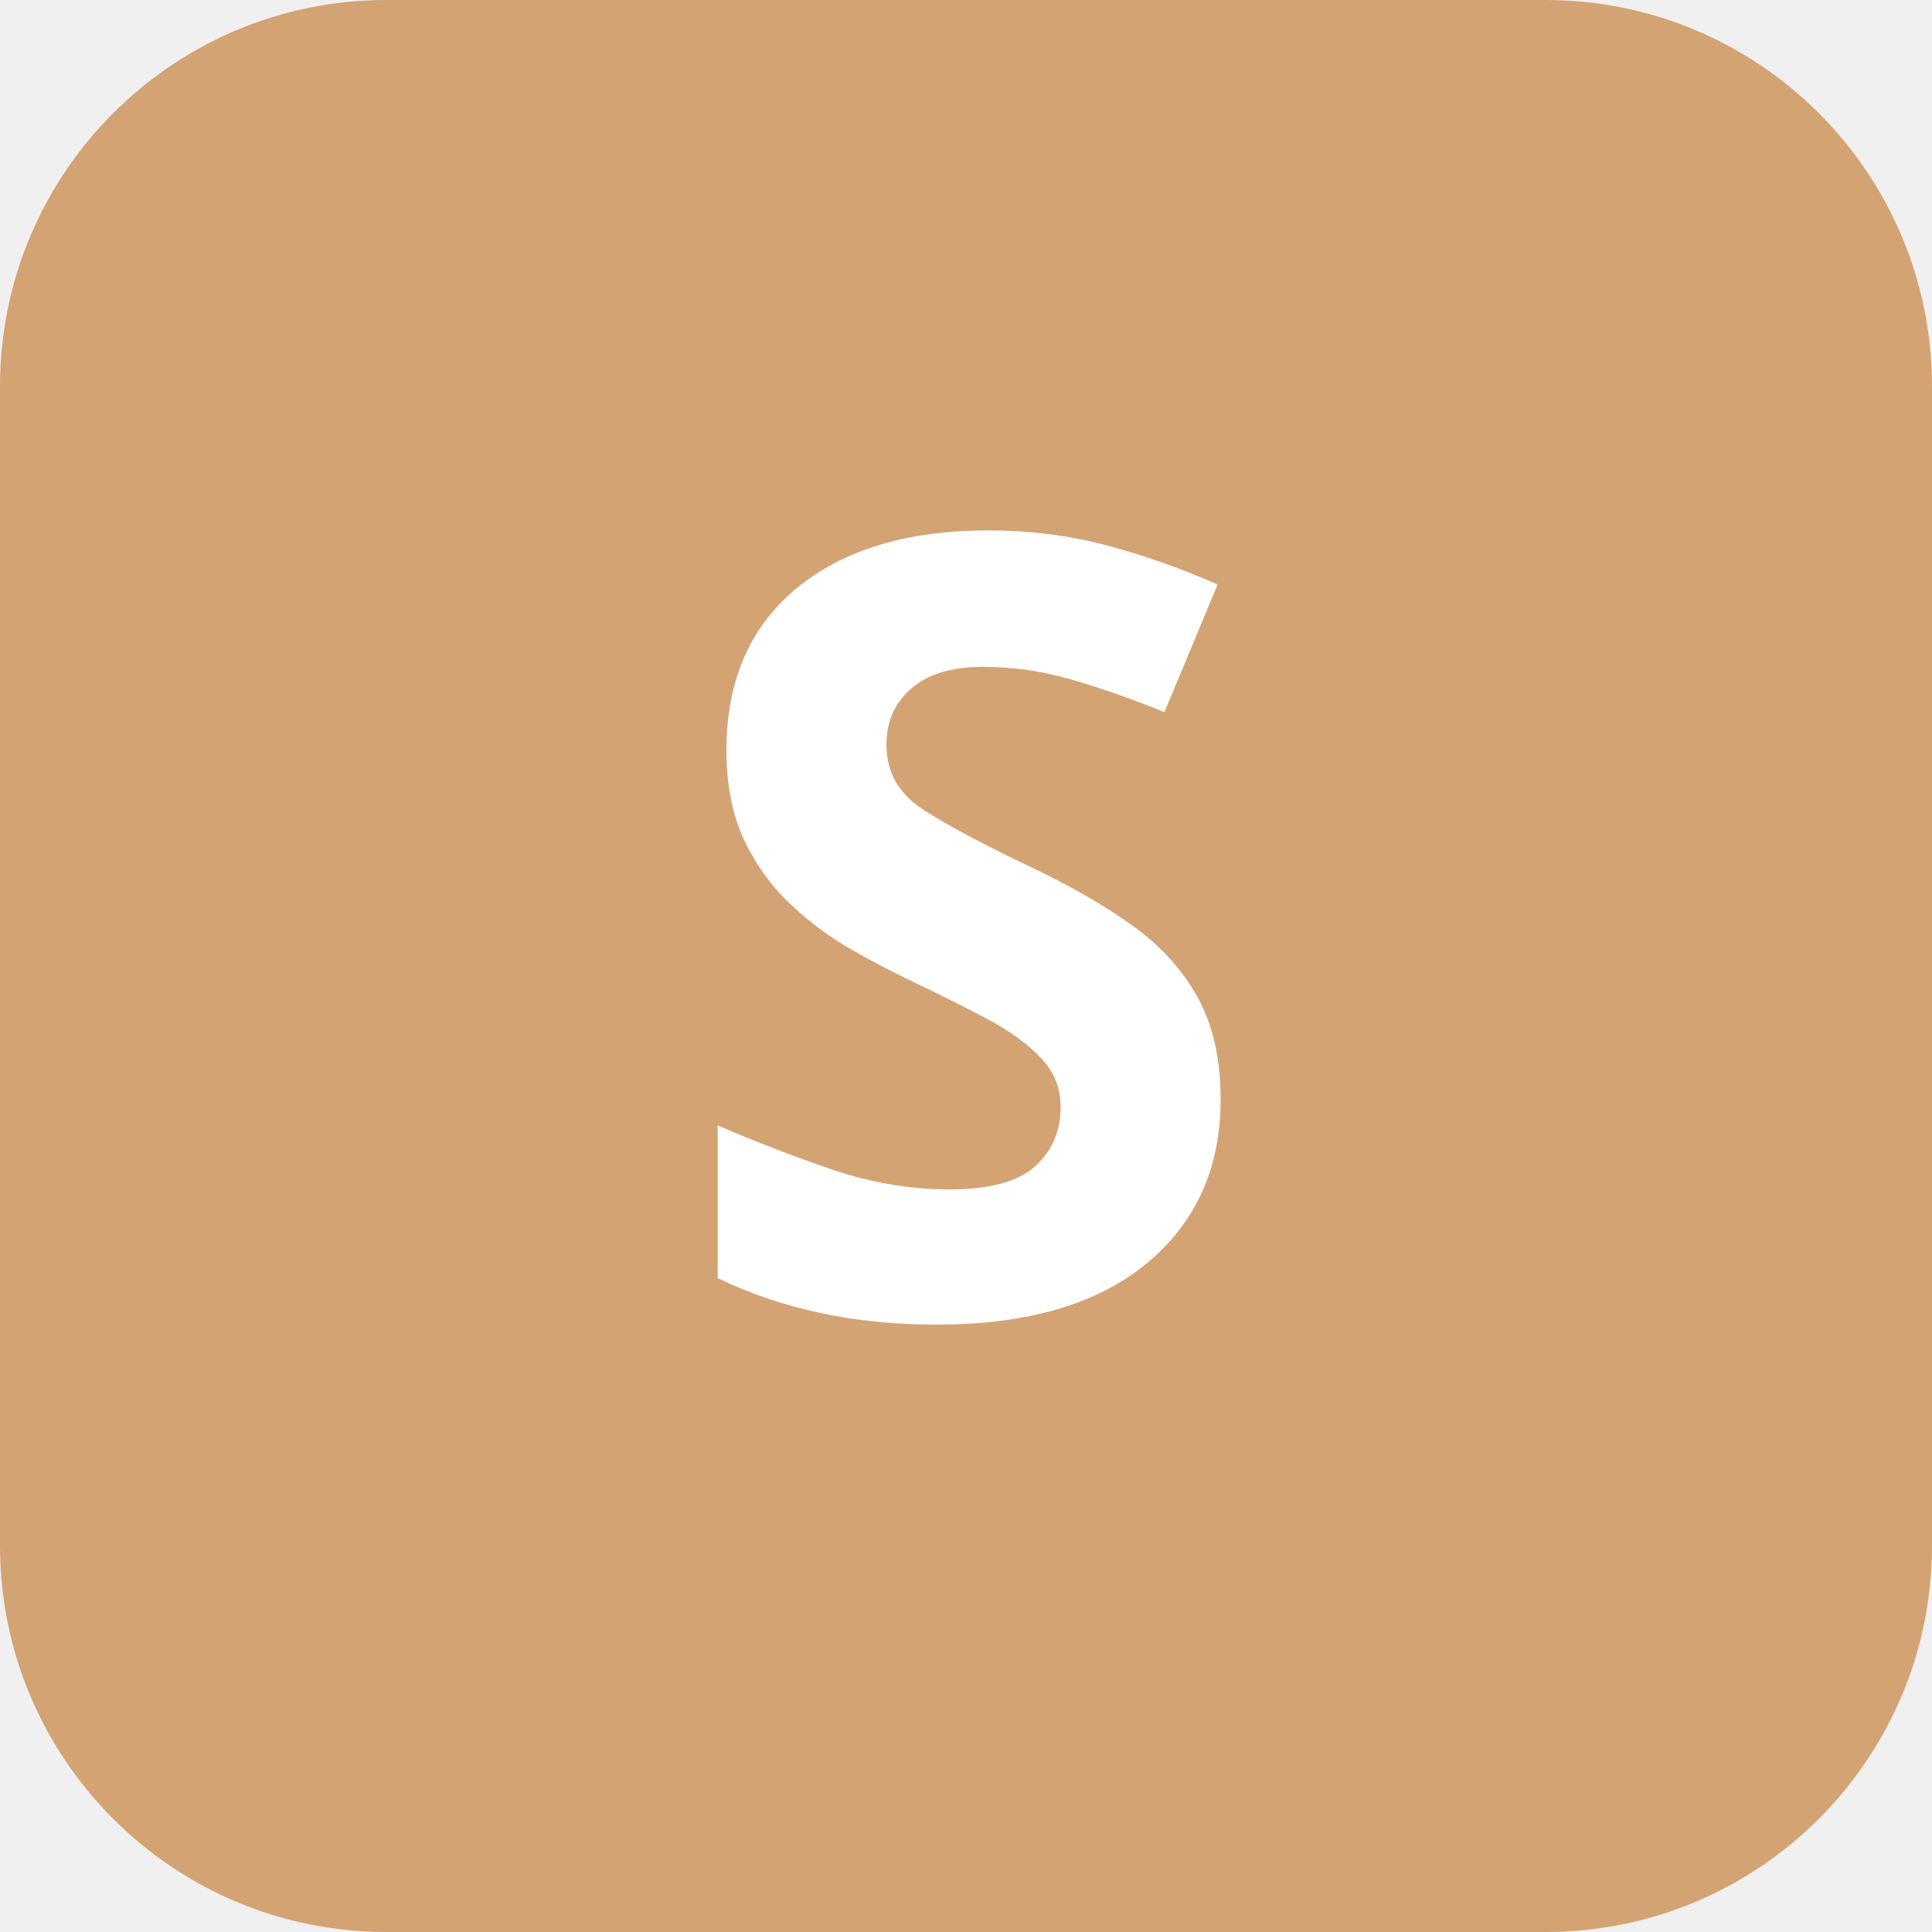
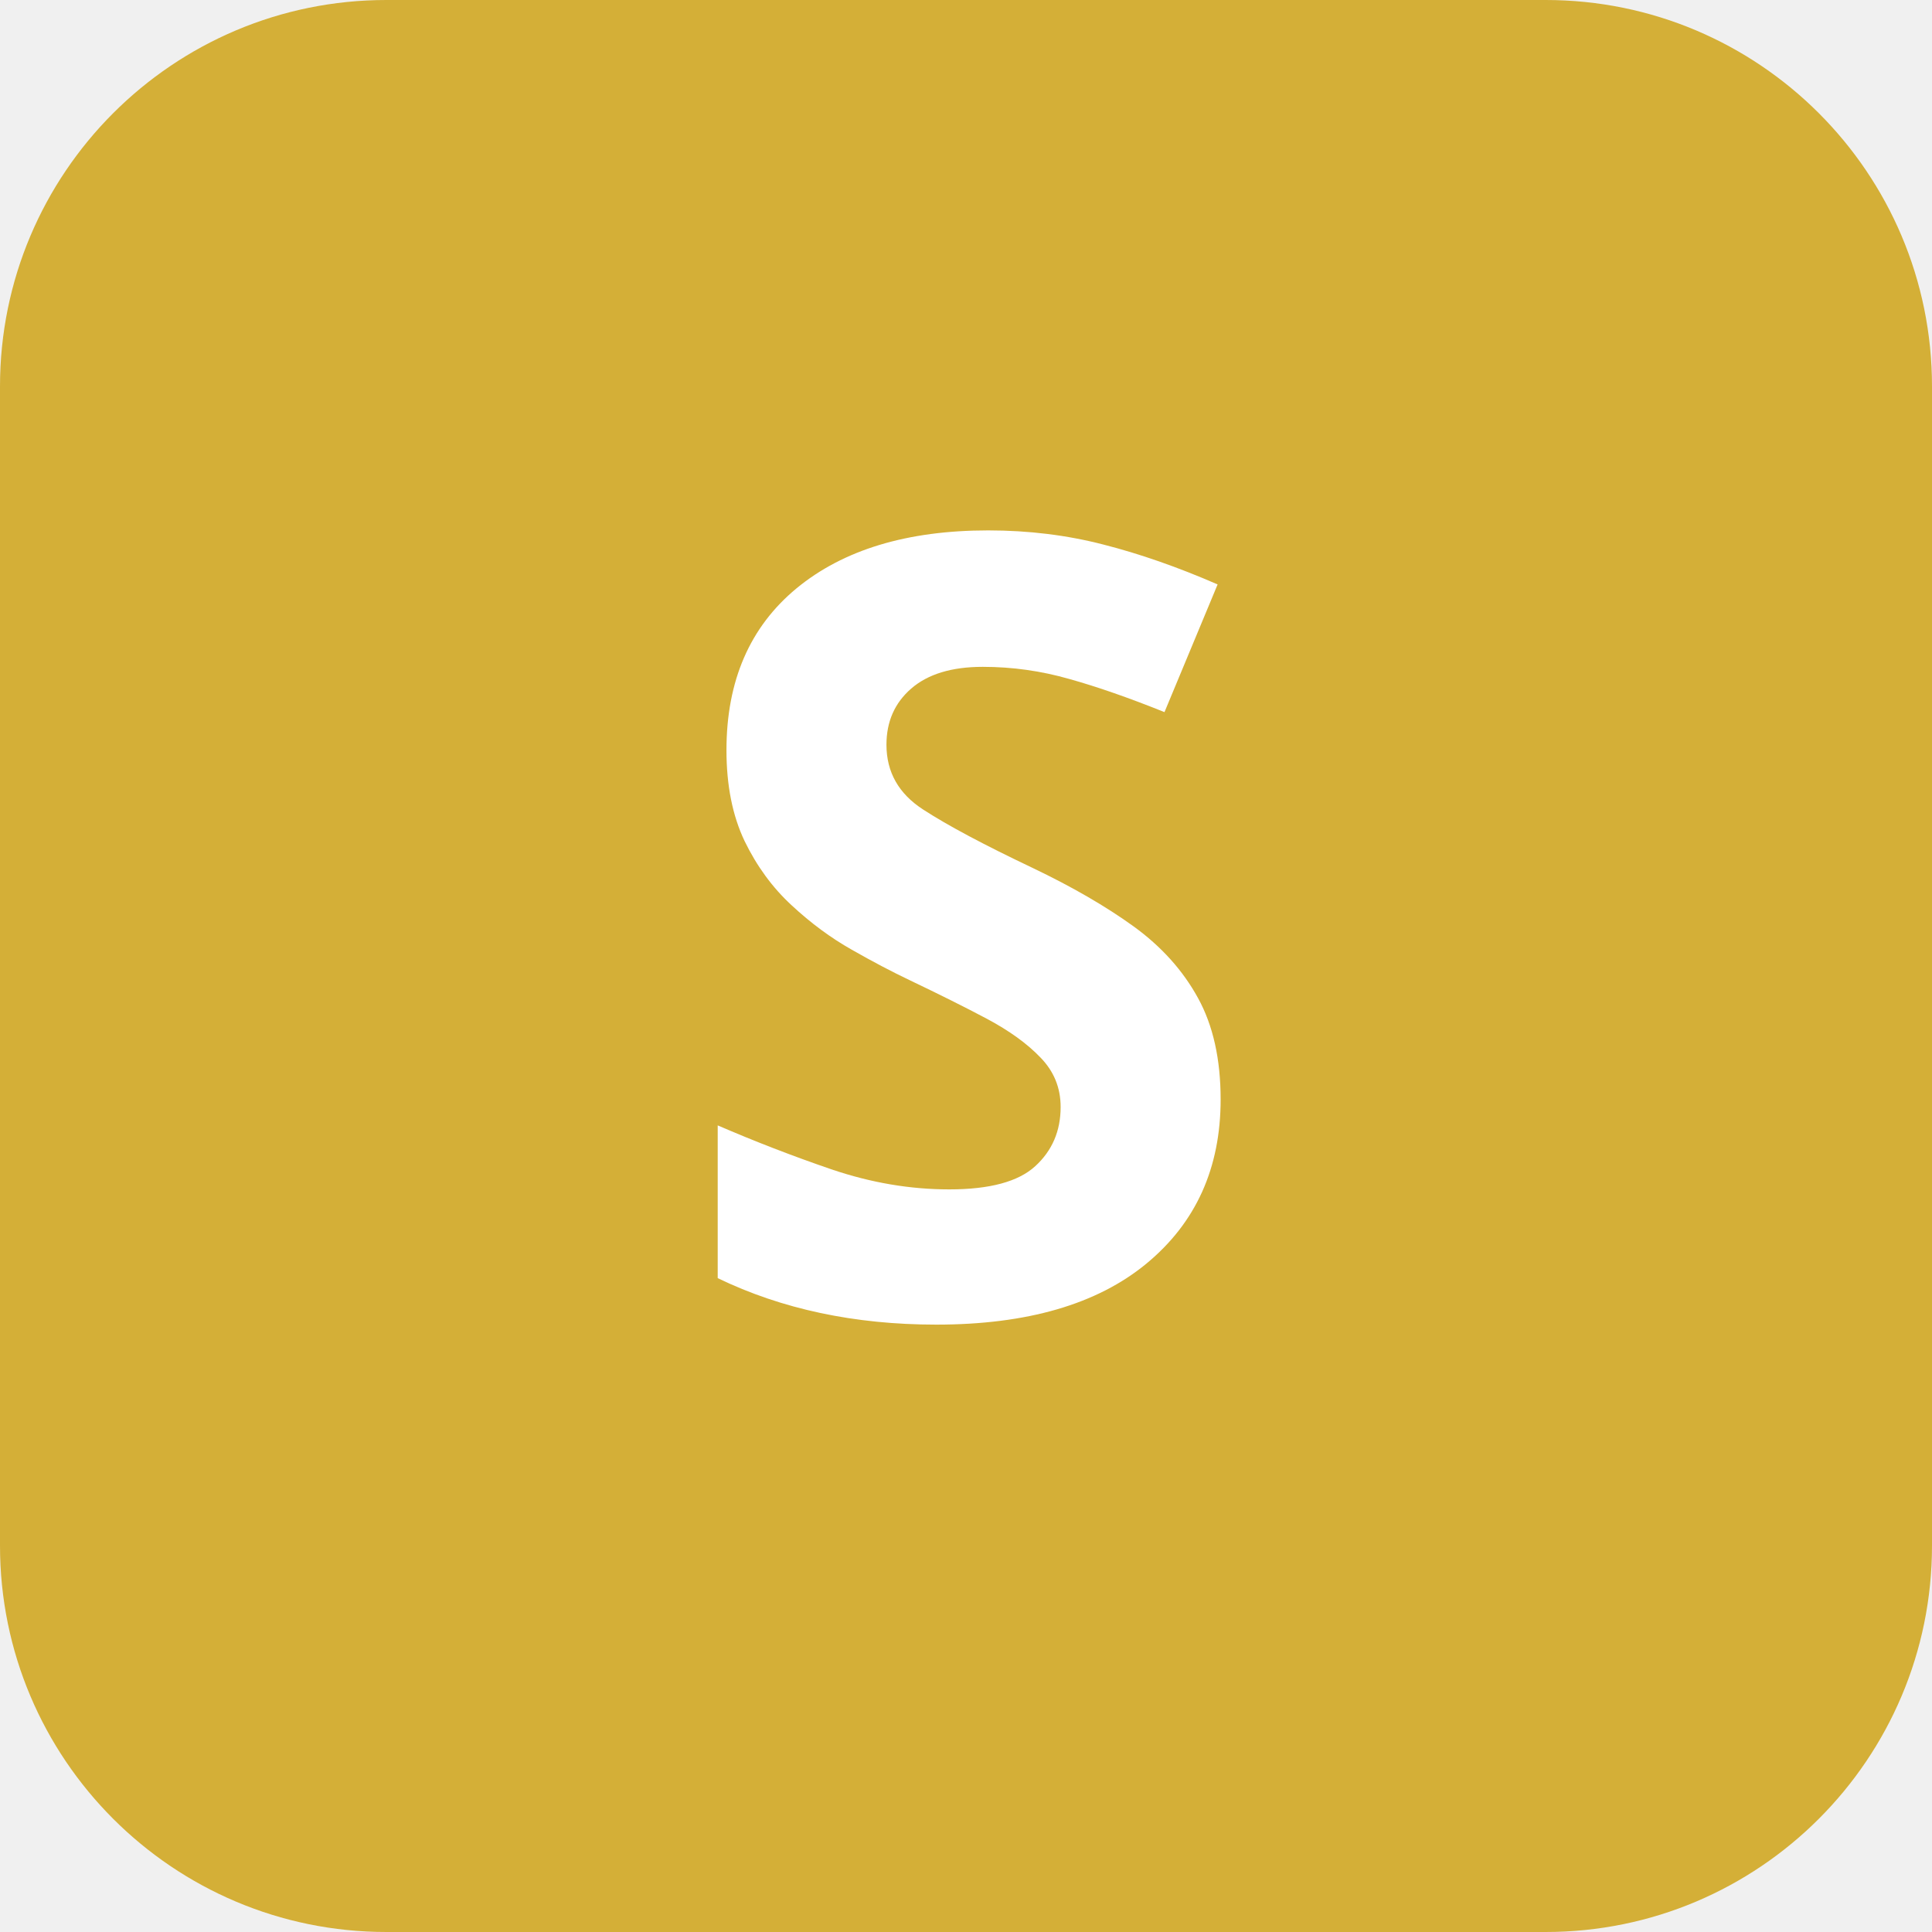
<svg xmlns="http://www.w3.org/2000/svg" viewBox="0 0 100 100">
-   <rect width="100" height="100" rx="20" fill="#D4A373" />
+   <rect width="100" height="100" rx="20" fill="#D4AF37" />
  <text x="50" y="68" font-size="56" font-weight="bold" font-family="system-ui" fill="white" text-anchor="middle">S</text>
</svg>
